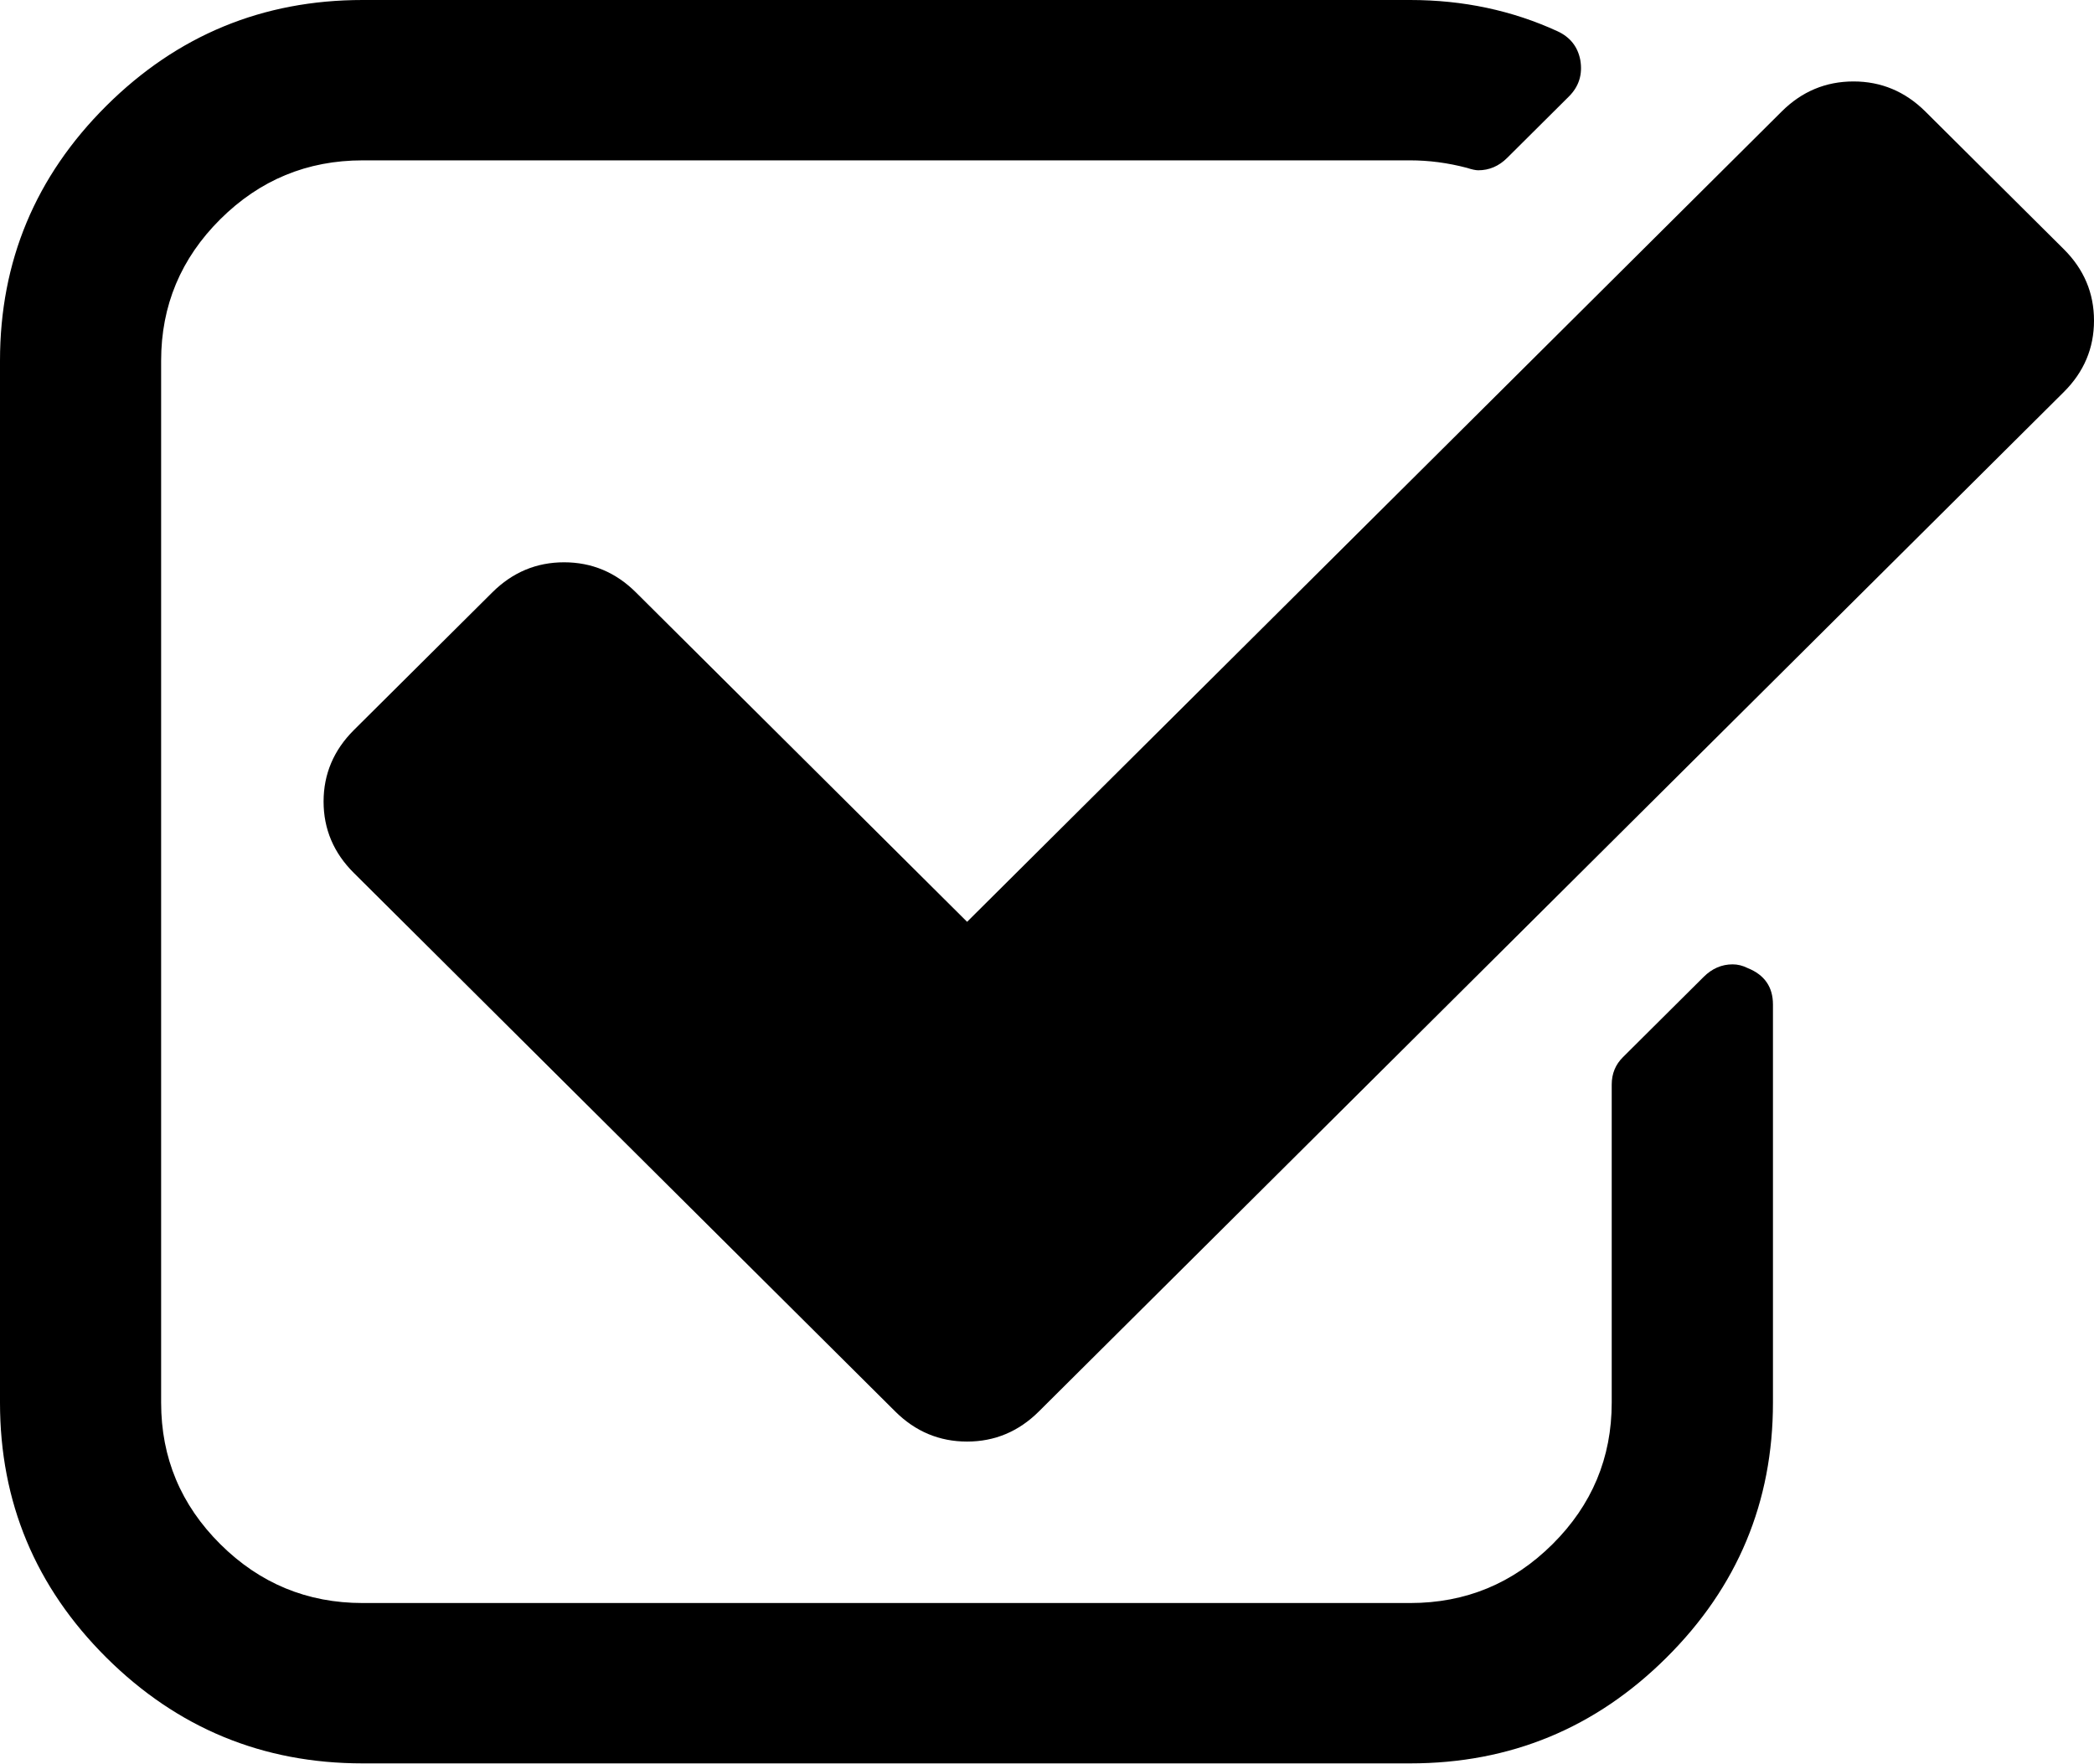
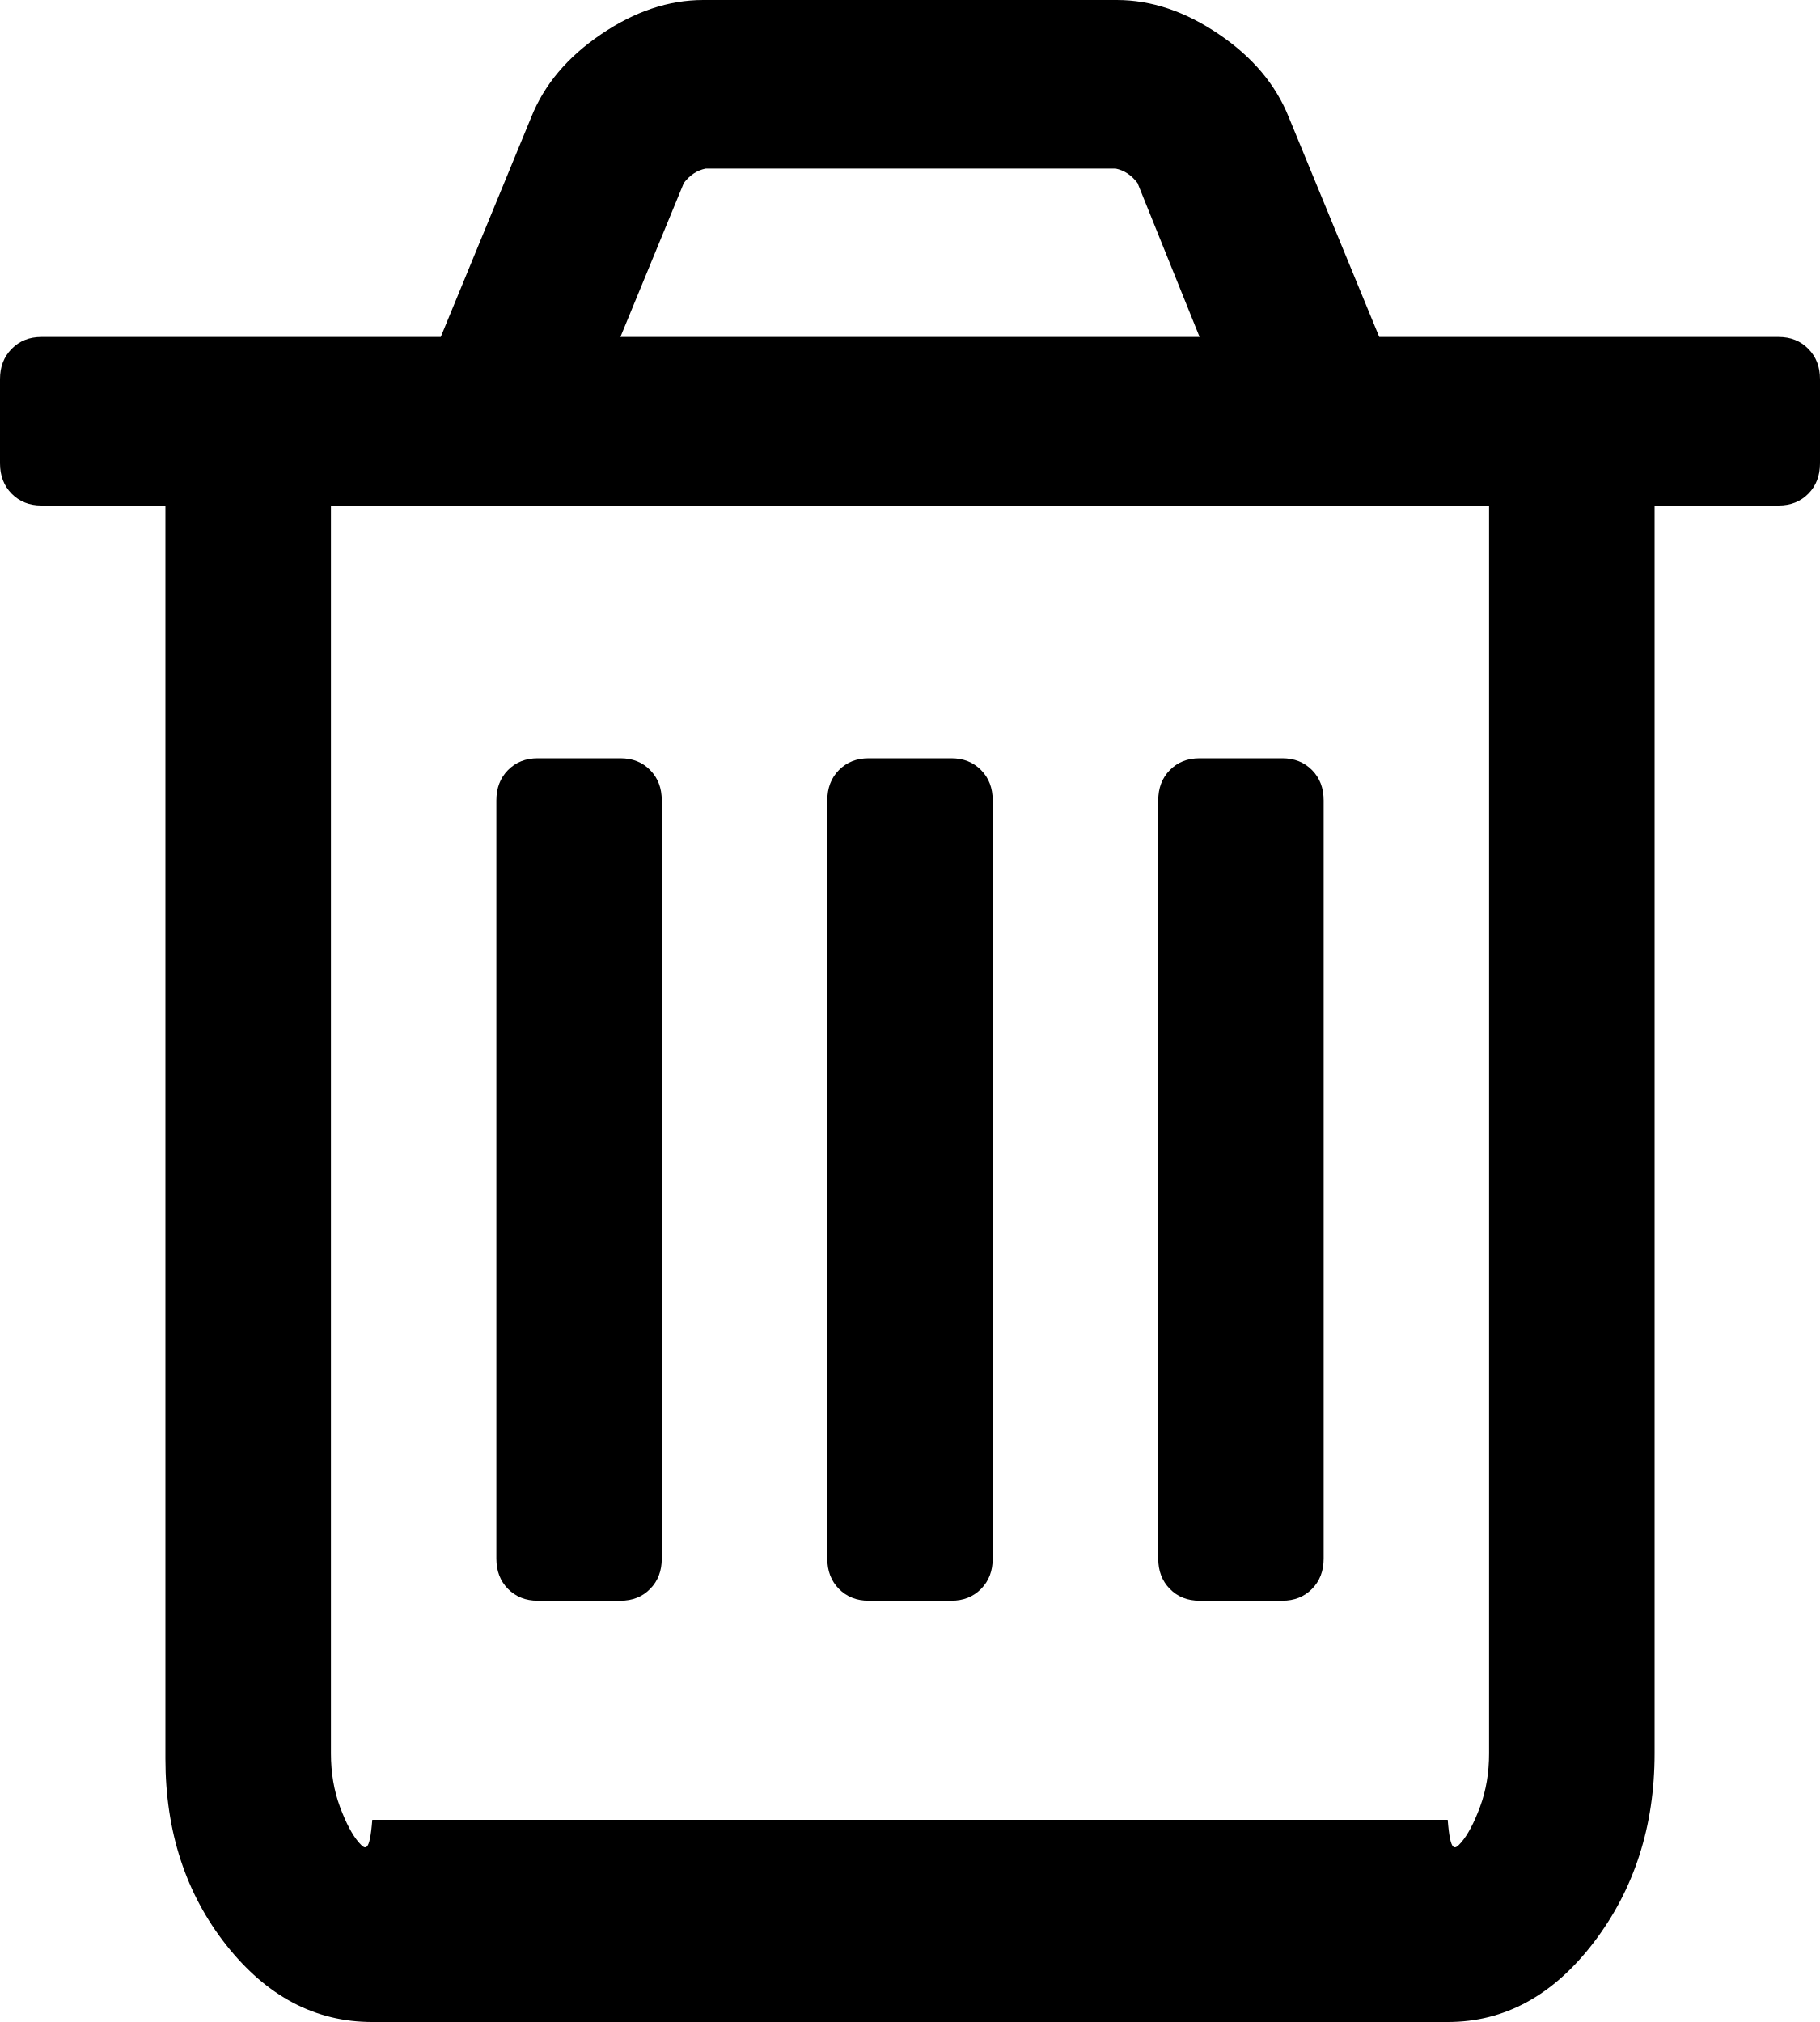
- <svg xmlns="http://www.w3.org/2000/svg" version="1.1" width="19px" height="16px">
-   <g transform="matrix(1 0 0 1 -2741 -572 )">
-     <path d="M 15.858 8.784  C 16.01 8.845  16.087 8.955  16.087 9.114  L 16.087 12.727  C 16.087 13.629  15.765 14.4  15.121 15.04  C 14.478 15.68  13.703 16  12.796 16  L 3.29 16  C 2.384 16  1.609 15.68  0.965 15.04  C 0.322 14.4  0 13.629  0 12.727  L 0 3.273  C 0 2.371  0.322 1.6  0.965 0.96  C 1.609 0.32  2.384 0  3.29 0  L 12.796 0  C 13.276 0  13.722 0.095  14.133 0.284  C 14.247 0.337  14.316 0.424  14.339 0.545  C 14.361 0.674  14.327 0.784  14.236 0.875  L 13.676 1.432  C 13.6 1.508  13.512 1.545  13.413 1.545  C 13.39 1.545  13.356 1.538  13.31 1.523  C 13.135 1.477  12.964 1.455  12.796 1.455  L 3.29 1.455  C 2.788 1.455  2.357 1.633  1.999 1.989  C 1.641 2.345  1.462 2.773  1.462 3.273  L 1.462 12.727  C 1.462 13.227  1.641 13.655  1.999 14.011  C 2.357 14.367  2.788 14.545  3.29 14.545  L 12.796 14.545  C 13.299 14.545  13.729 14.367  14.087 14.011  C 14.445 13.655  14.624 13.227  14.624 12.727  L 14.624 9.841  C 14.624 9.742  14.658 9.659  14.727 9.591  L 15.458 8.864  C 15.534 8.788  15.622 8.75  15.721 8.75  C 15.767 8.75  15.812 8.761  15.858 8.784  Z M 19 2.909  C 19 3.159  18.909 3.375  18.726 3.557  L 9.426 12.807  C 9.243 12.989  9.026 13.08  8.775 13.08  C 8.523 13.08  8.306 12.989  8.123 12.807  L 3.21 7.92  C 3.028 7.739  2.936 7.523  2.936 7.273  C 2.936 7.023  3.028 6.807  3.21 6.625  L 4.467 5.375  C 4.65 5.193  4.867 5.102  5.118 5.102  C 5.37 5.102  5.587 5.193  5.77 5.375  L 8.775 8.364  L 16.167 1.011  C 16.349 0.83  16.566 0.739  16.818 0.739  C 17.069 0.739  17.286 0.83  17.469 1.011  L 18.726 2.261  C 18.909 2.443  19 2.659  19 2.909  Z " fill-rule="nonzero" fill="#000000" stroke="none" transform="matrix(1 0 0 1 2741 572 )" />
+ <svg xmlns="http://www.w3.org/2000/svg" version="1.1" width="18px" height="20px">
+   <g transform="matrix(1 0 0 1 -1157 -613 )">
+     <path d="M 6.43 7.617  C 6.507 7.695  6.545 7.795  6.545 7.917  L 6.545 15.417  C 6.545 15.538  6.507 15.638  6.43 15.716  C 6.354 15.794  6.256 15.833  6.136 15.833  L 5.318 15.833  C 5.199 15.833  5.101 15.794  5.024 15.716  C 4.947 15.638  4.909 15.538  4.909 15.417  L 4.909 7.917  C 4.909 7.795  4.947 7.695  5.024 7.617  C 5.101 7.539  5.199 7.5  5.318 7.5  L 6.136 7.5  C 6.256 7.5  6.354 7.539  6.43 7.617  Z M 9.703 7.617  C 9.78 7.695  9.818 7.795  9.818 7.917  L 9.818 15.417  C 9.818 15.538  9.78 15.638  9.703 15.716  C 9.626 15.794  9.528 15.833  9.409 15.833  L 8.591 15.833  C 8.472 15.833  8.374 15.794  8.297 15.716  C 8.22 15.638  8.182 15.538  8.182 15.417  L 8.182 7.917  C 8.182 7.795  8.22 7.695  8.297 7.617  C 8.374 7.539  8.472 7.5  8.591 7.5  L 9.409 7.5  C 9.528 7.5  9.626 7.539  9.703 7.617  Z M 12.976 7.617  C 13.053 7.695  13.091 7.795  13.091 7.917  L 13.091 15.417  C 13.091 15.538  13.053 15.638  12.976 15.716  C 12.899 15.794  12.801 15.833  12.682 15.833  L 11.864 15.833  C 11.744 15.833  11.646 15.794  11.57 15.716  C 11.493 15.638  11.455 15.538  11.455 15.417  L 11.455 7.917  C 11.455 7.795  11.493 7.695  11.57 7.617  C 11.646 7.539  11.744 7.5  11.864 7.5  L 12.682 7.5  C 12.801 7.5  12.899 7.539  12.976 7.617  Z M 14.638 17.871  C 14.697 17.711  14.727 17.535  14.727 17.344  L 14.727 5  L 3.273 5  L 3.273 17.344  C 3.273 17.535  3.303 17.711  3.362 17.871  C 3.422 18.032  3.484 18.149  3.548 18.223  C 3.612 18.296  3.656 18.333  3.682 18  L 14.318 18  C 14.344 18.333  14.388 18.296  14.452 18.223  C 14.516 18.149  14.578 18.032  14.638 17.871  Z M 6.763 1.81  L 6.136 3.333  L 11.864 3.333  L 11.25 1.81  C 11.19 1.732  11.118 1.684  11.033 1.667  L 6.98 1.667  C 6.895 1.684  6.822 1.732  6.763 1.81  Z M 17.885 3.451  C 17.962 3.529  18 3.628  18 3.75  L 18 4.583  C 18 4.705  17.962 4.805  17.885 4.883  C 17.808 4.961  17.71 5  17.591 5  L 16.364 5  L 16.364 17.344  C 16.364 18.064  16.163 18.687  15.763 19.212  C 15.362 19.737  14.881 20  14.318 20  L 3.682 20  C 3.119 20  2.638 19.746  2.237 19.238  C 1.837 18.73  1.636 18.116  1.636 17.396  L 1.636 5  L 0.409 5  C 0.29 5  0.192 4.961  0.115 4.883  C 0.038 4.805  0 4.705  0 4.583  L 0 3.75  C 0 3.628  0.038 3.529  0.115 3.451  C 0.192 3.372  0.29 3.333  0.409 3.333  L 4.359 3.333  L 5.254 1.159  C 5.382 0.838  5.612 0.564  5.945 0.339  C 6.277 0.113  6.614 0  6.955 0  L 11.045 0  C 11.386 0  11.723 0.113  12.055 0.339  C 12.388 0.564  12.618 0.838  12.746 1.159  L 13.641 3.333  L 17.591 3.333  C 17.71 3.333  17.808 3.372  17.885 3.451  Z " fill-rule="nonzero" fill="#000000" stroke="none" transform="matrix(1 0 0 1 1157 613 )" />
  </g>
</svg>
